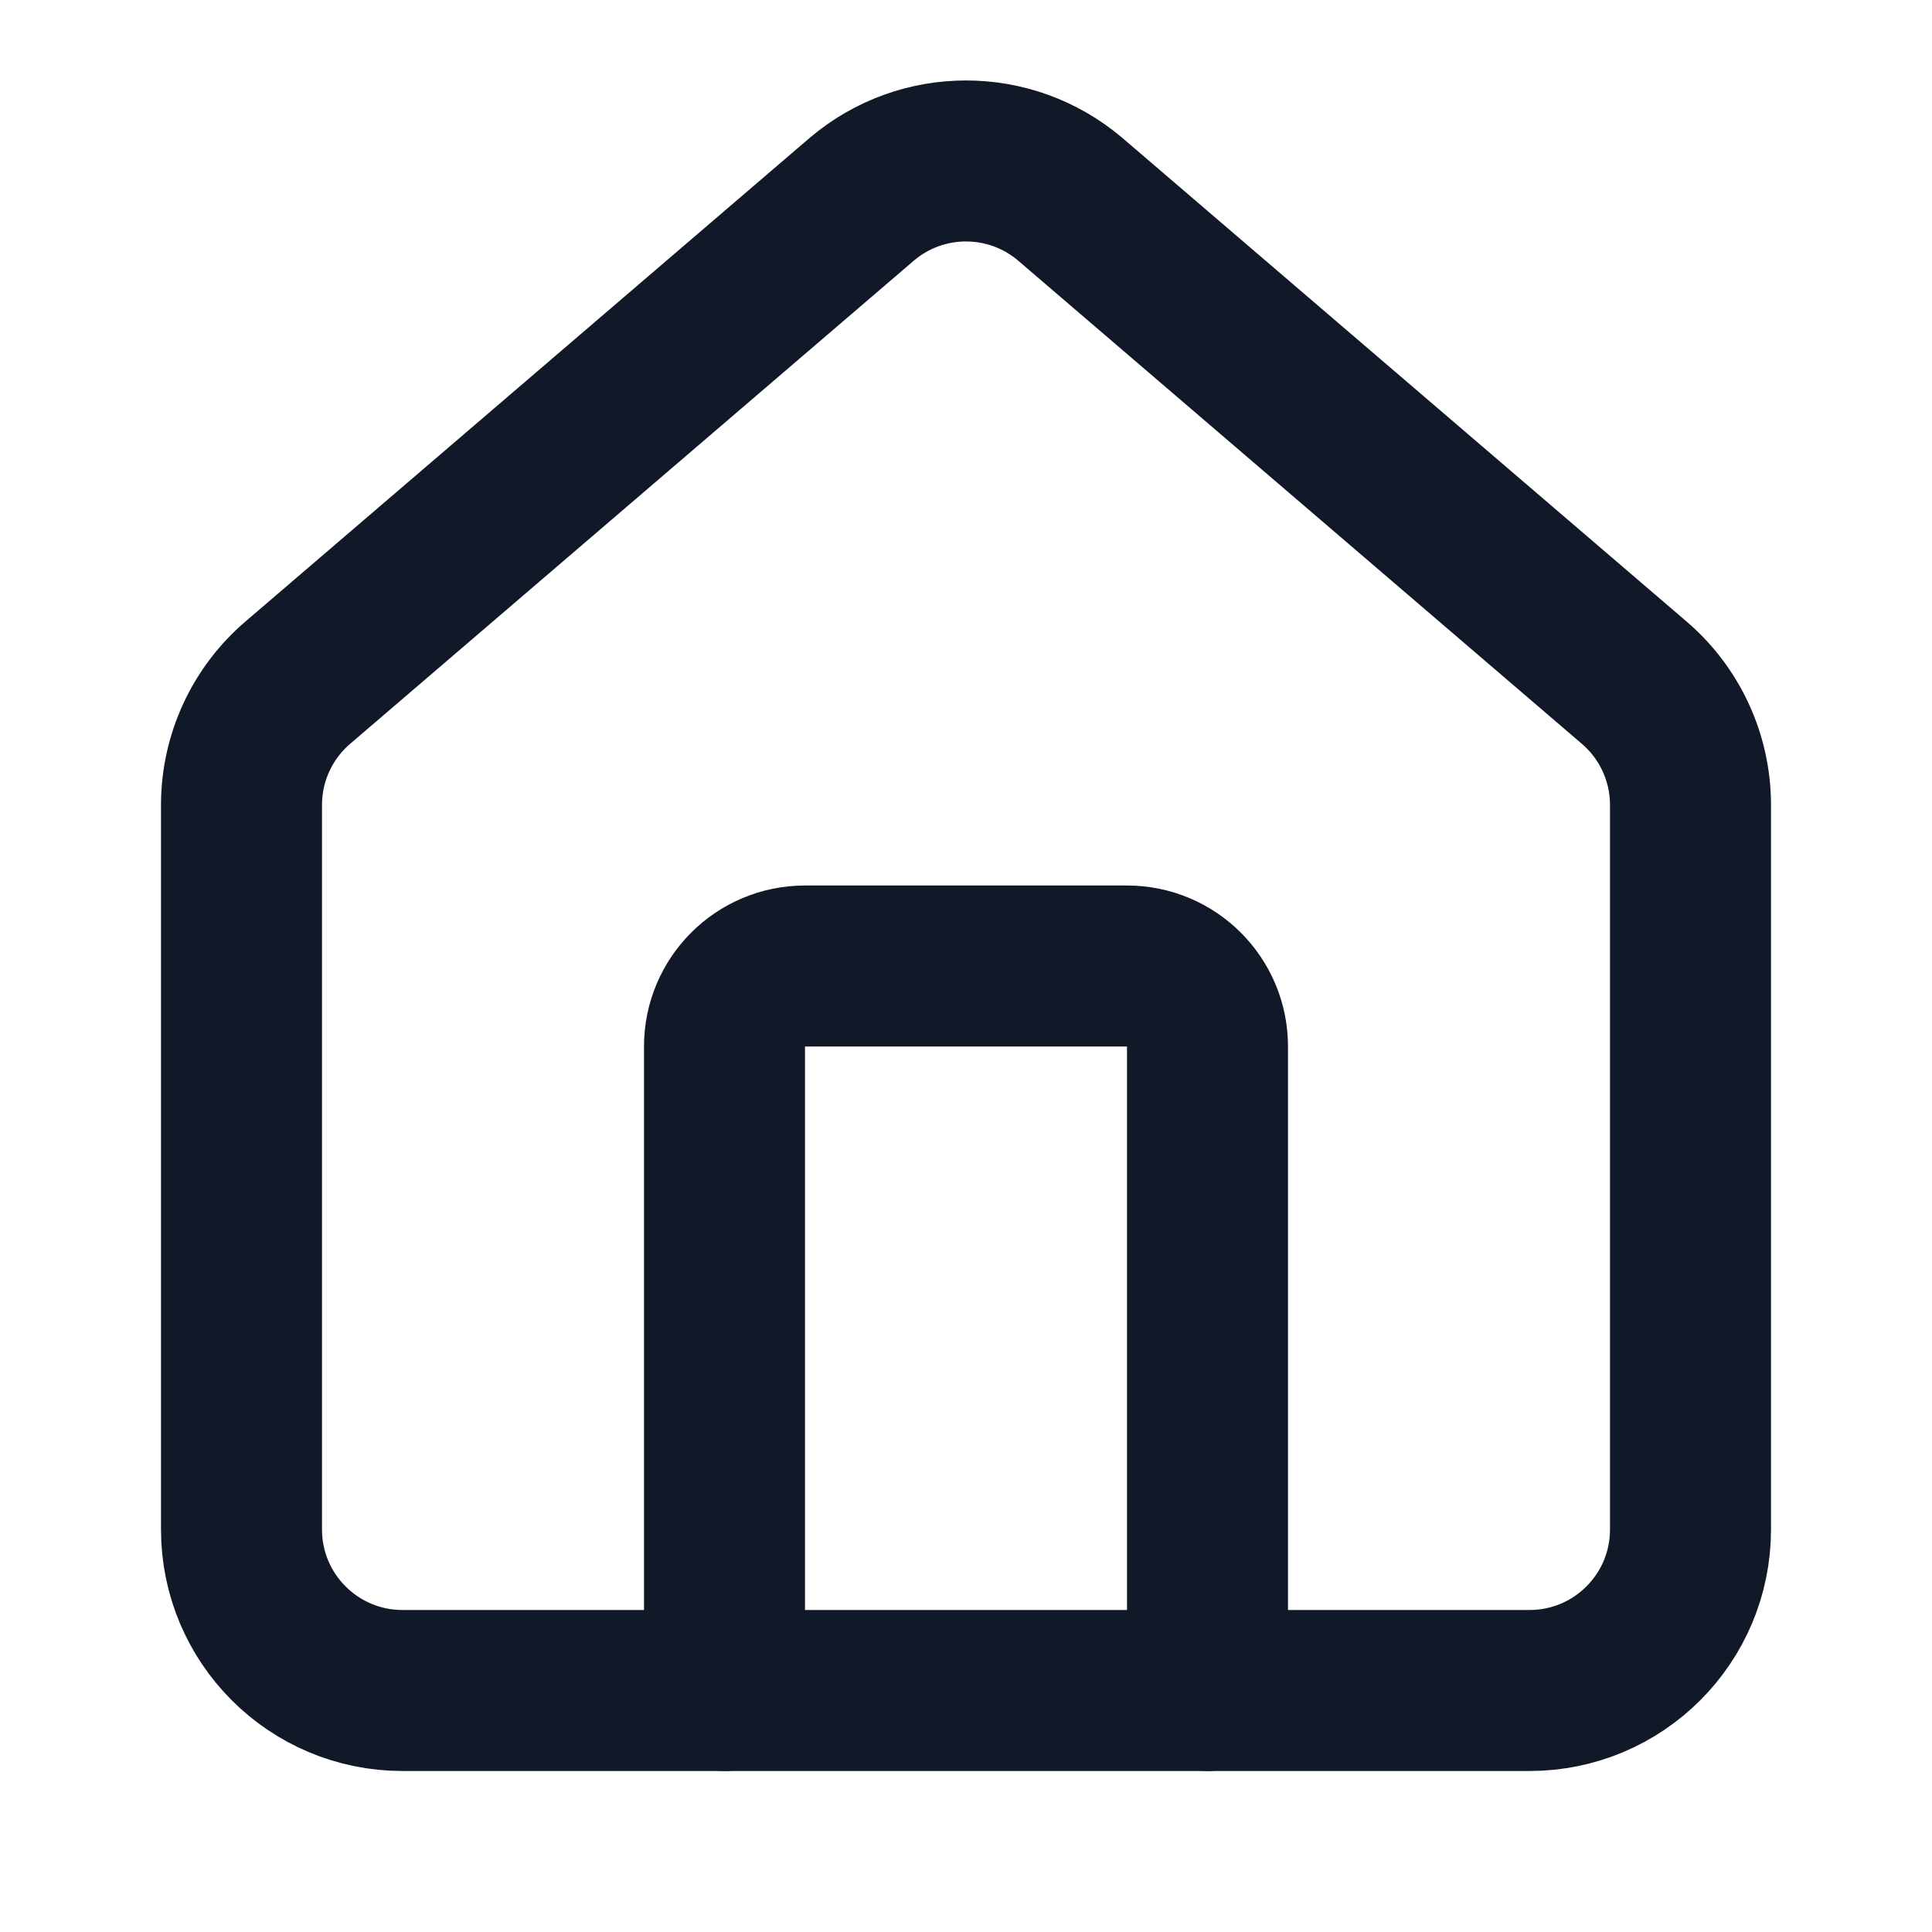
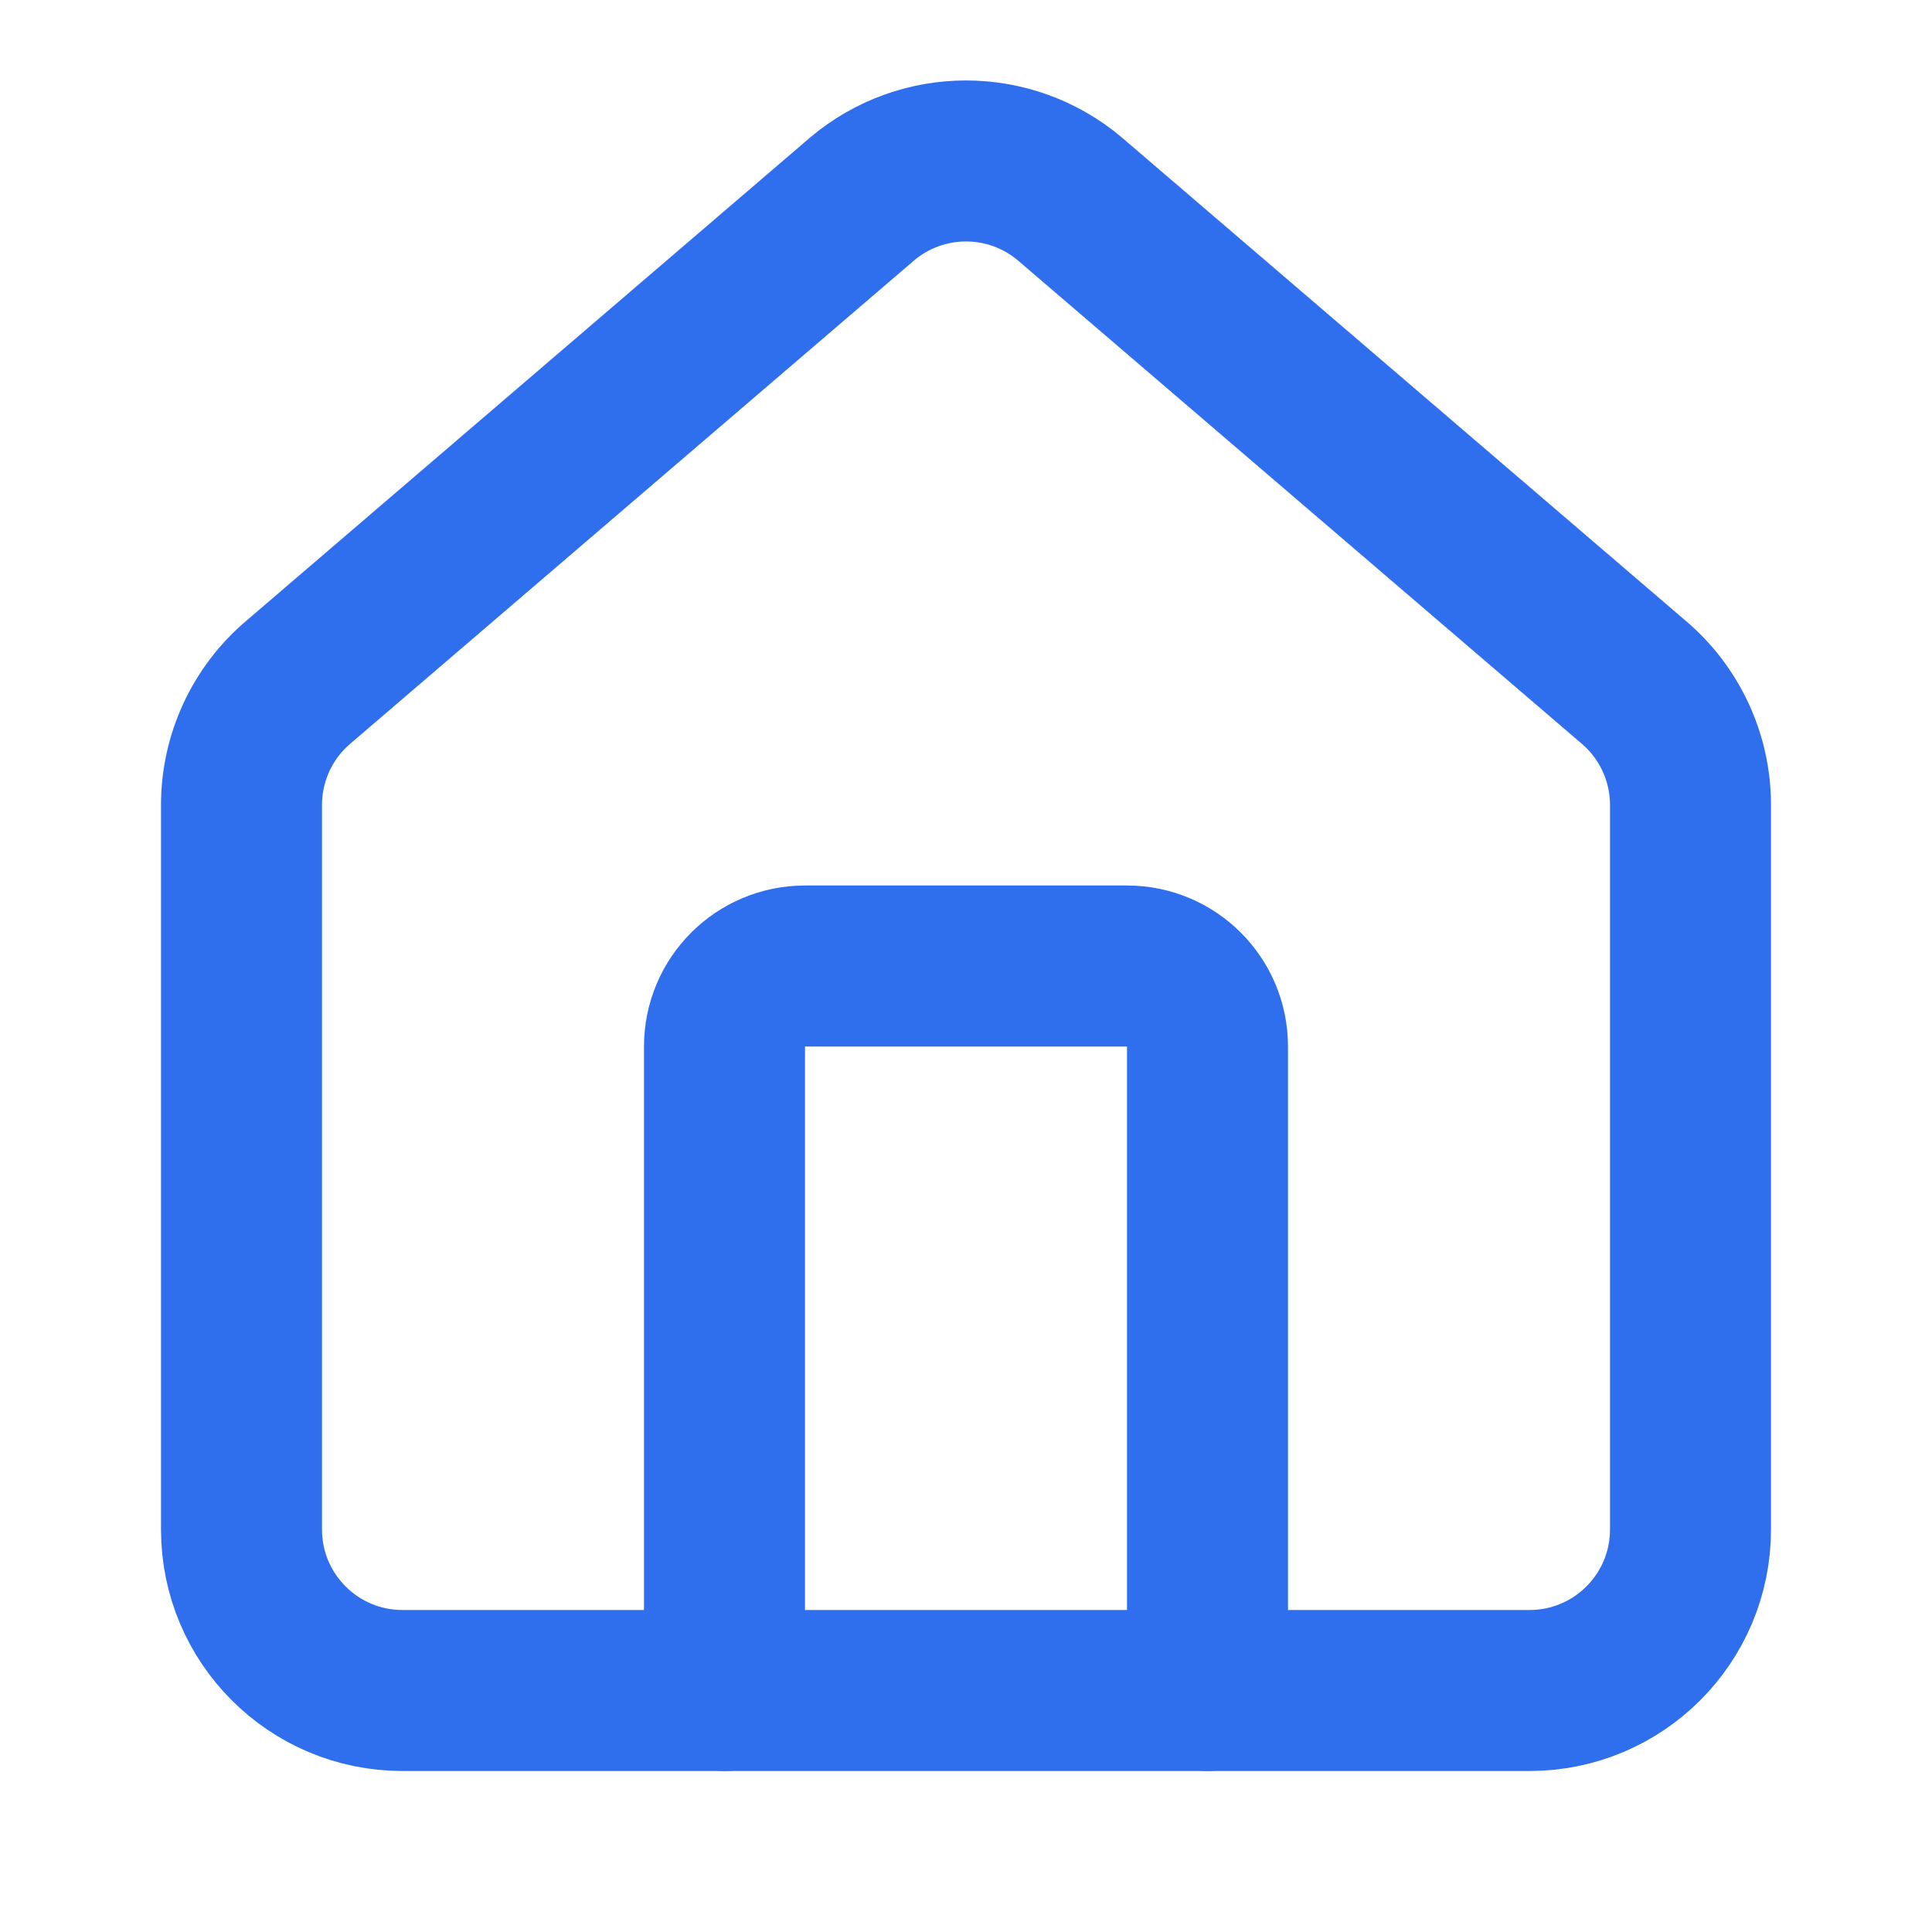
- <svg xmlns="http://www.w3.org/2000/svg" viewBox="0 0 24 24" fill="none" stroke="#111827" stroke-width="2" stroke-linecap="round" stroke-linejoin="round">
+ <svg xmlns="http://www.w3.org/2000/svg" viewBox="0 0 24 24" fill="none" stroke="#2F6FED" stroke-width="2" stroke-linecap="round" stroke-linejoin="round">
  <path d="M15 21v-8a1 1 0 0 0-1-1h-4a1 1 0 0 0-1 1v8" />
  <path d="M3 10a2 2 0 0 1 .709-1.528l7-6a2 2 0 0 1 2.582 0l7 6A2 2 0 0 1 21 10v9a2 2 0 0 1-2 2H5a2 2 0 0 1-2-2z" />
</svg>
